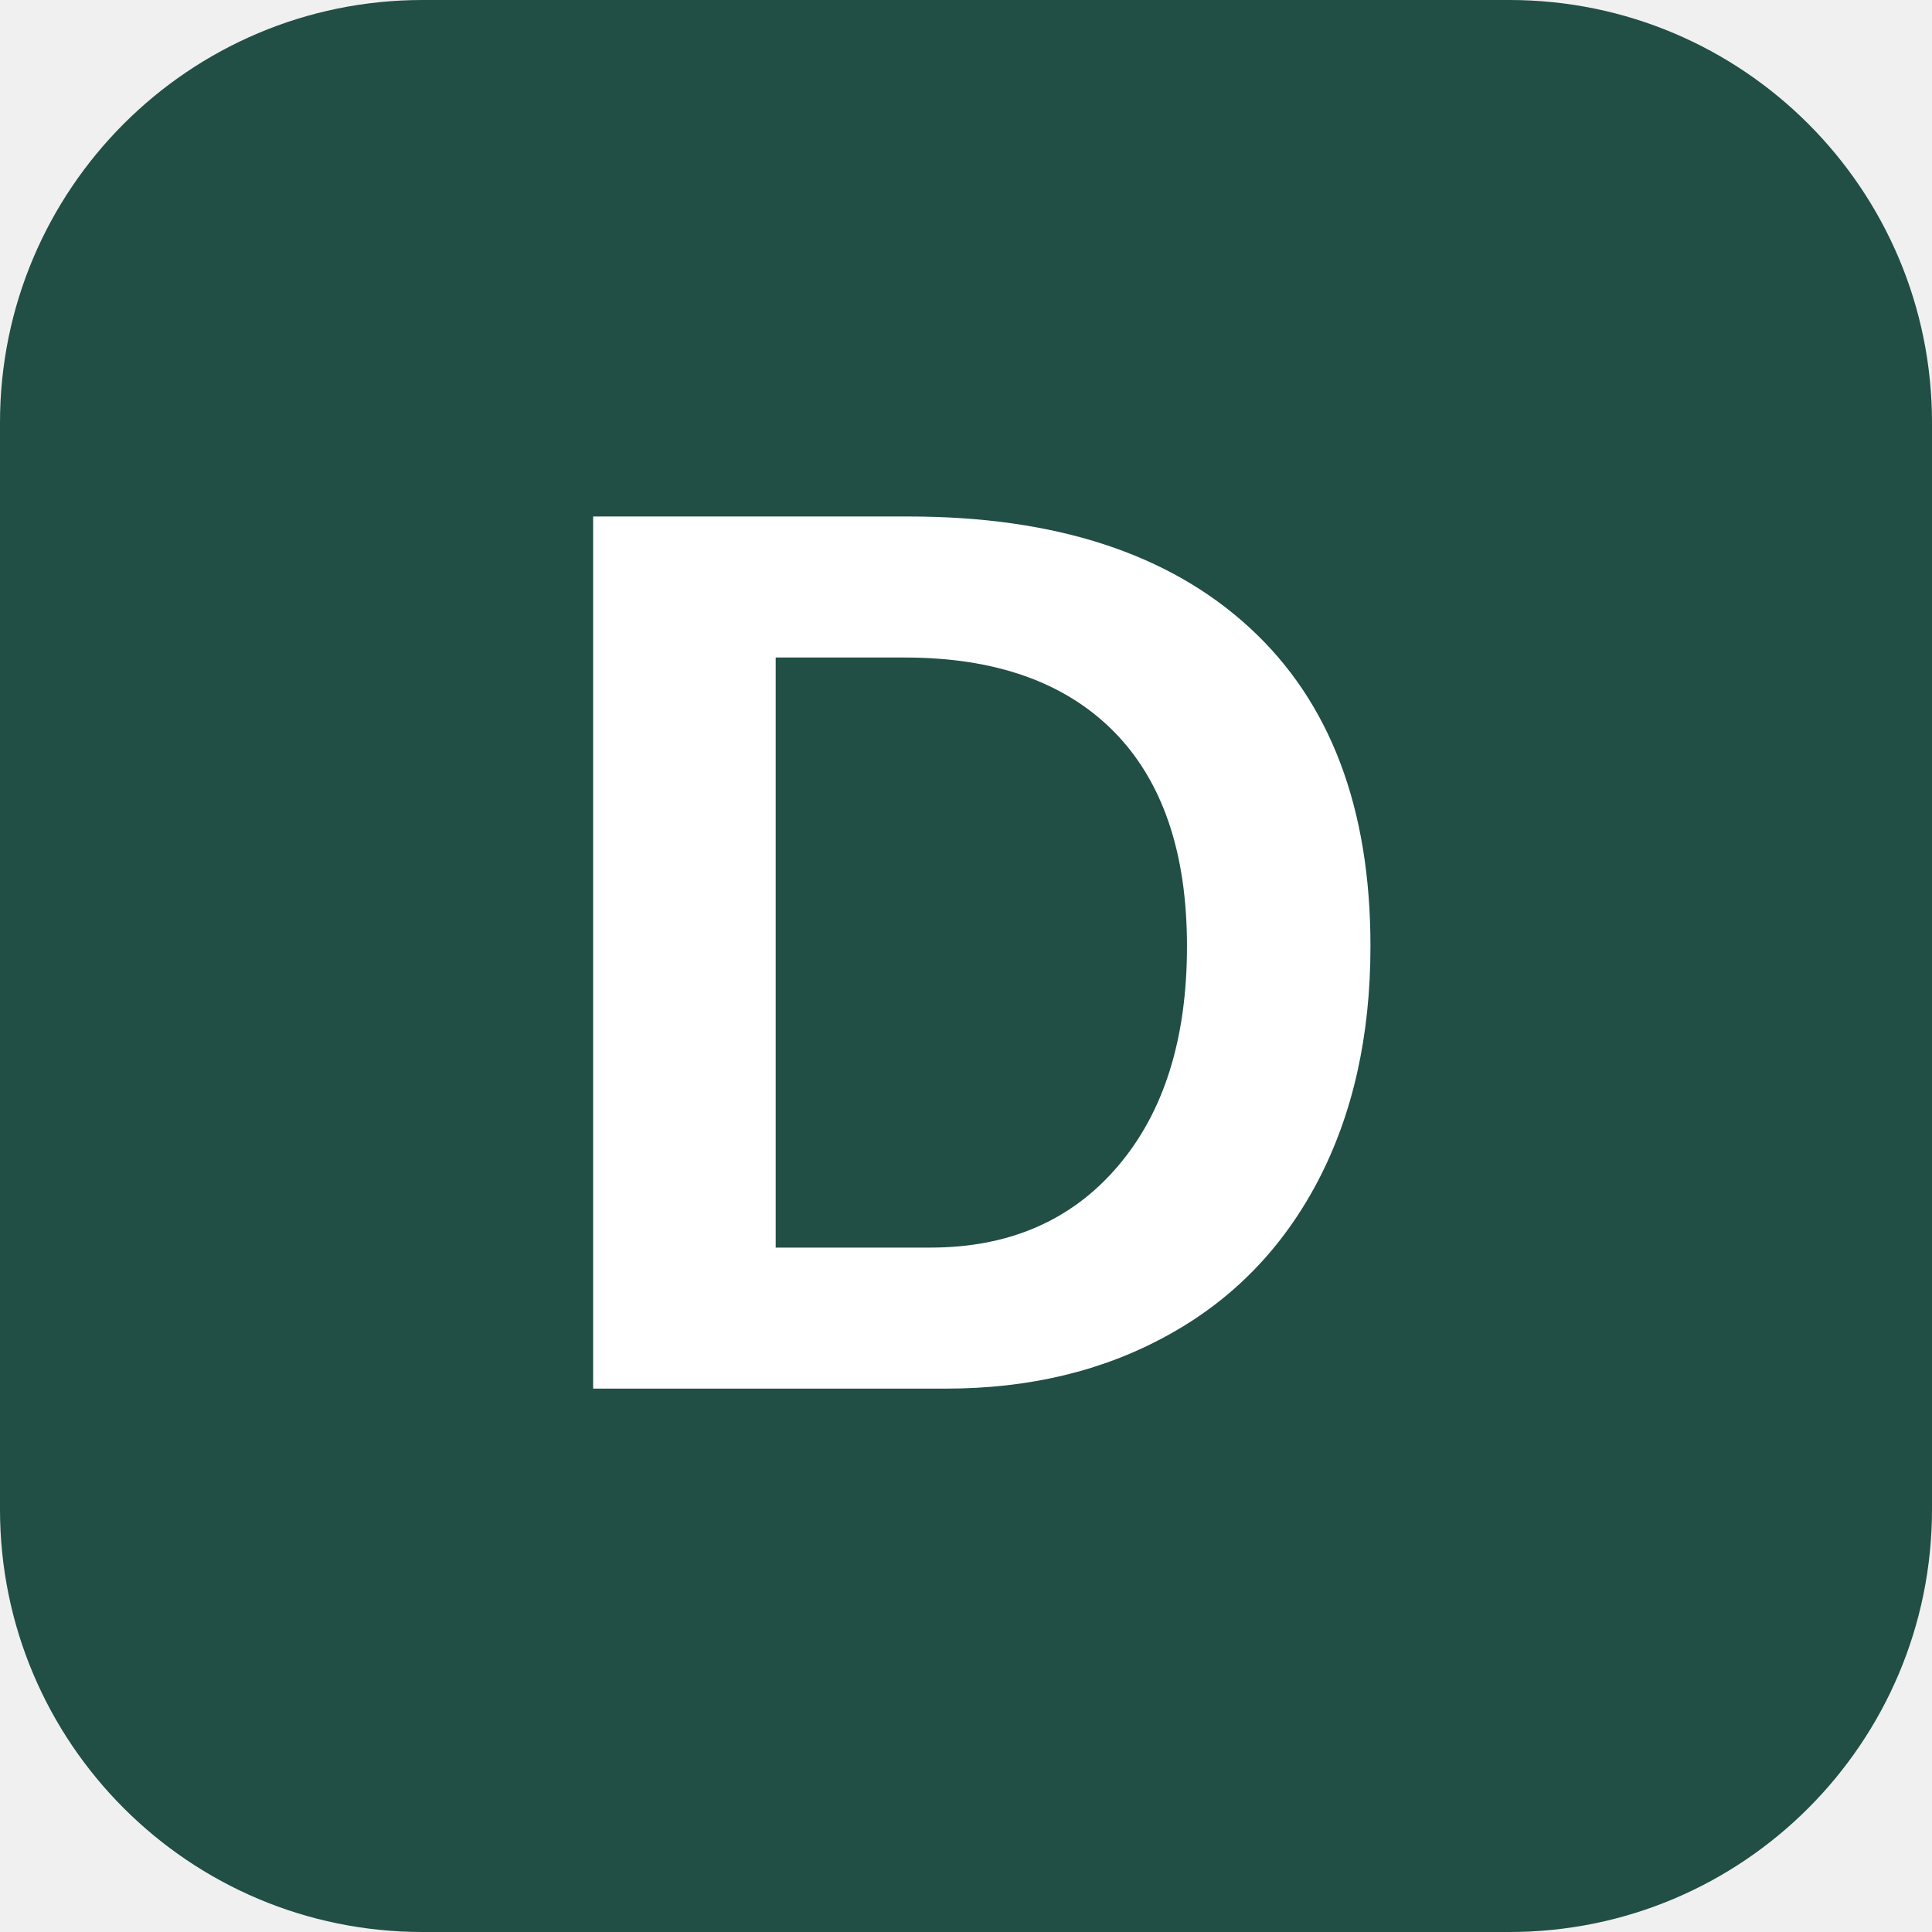
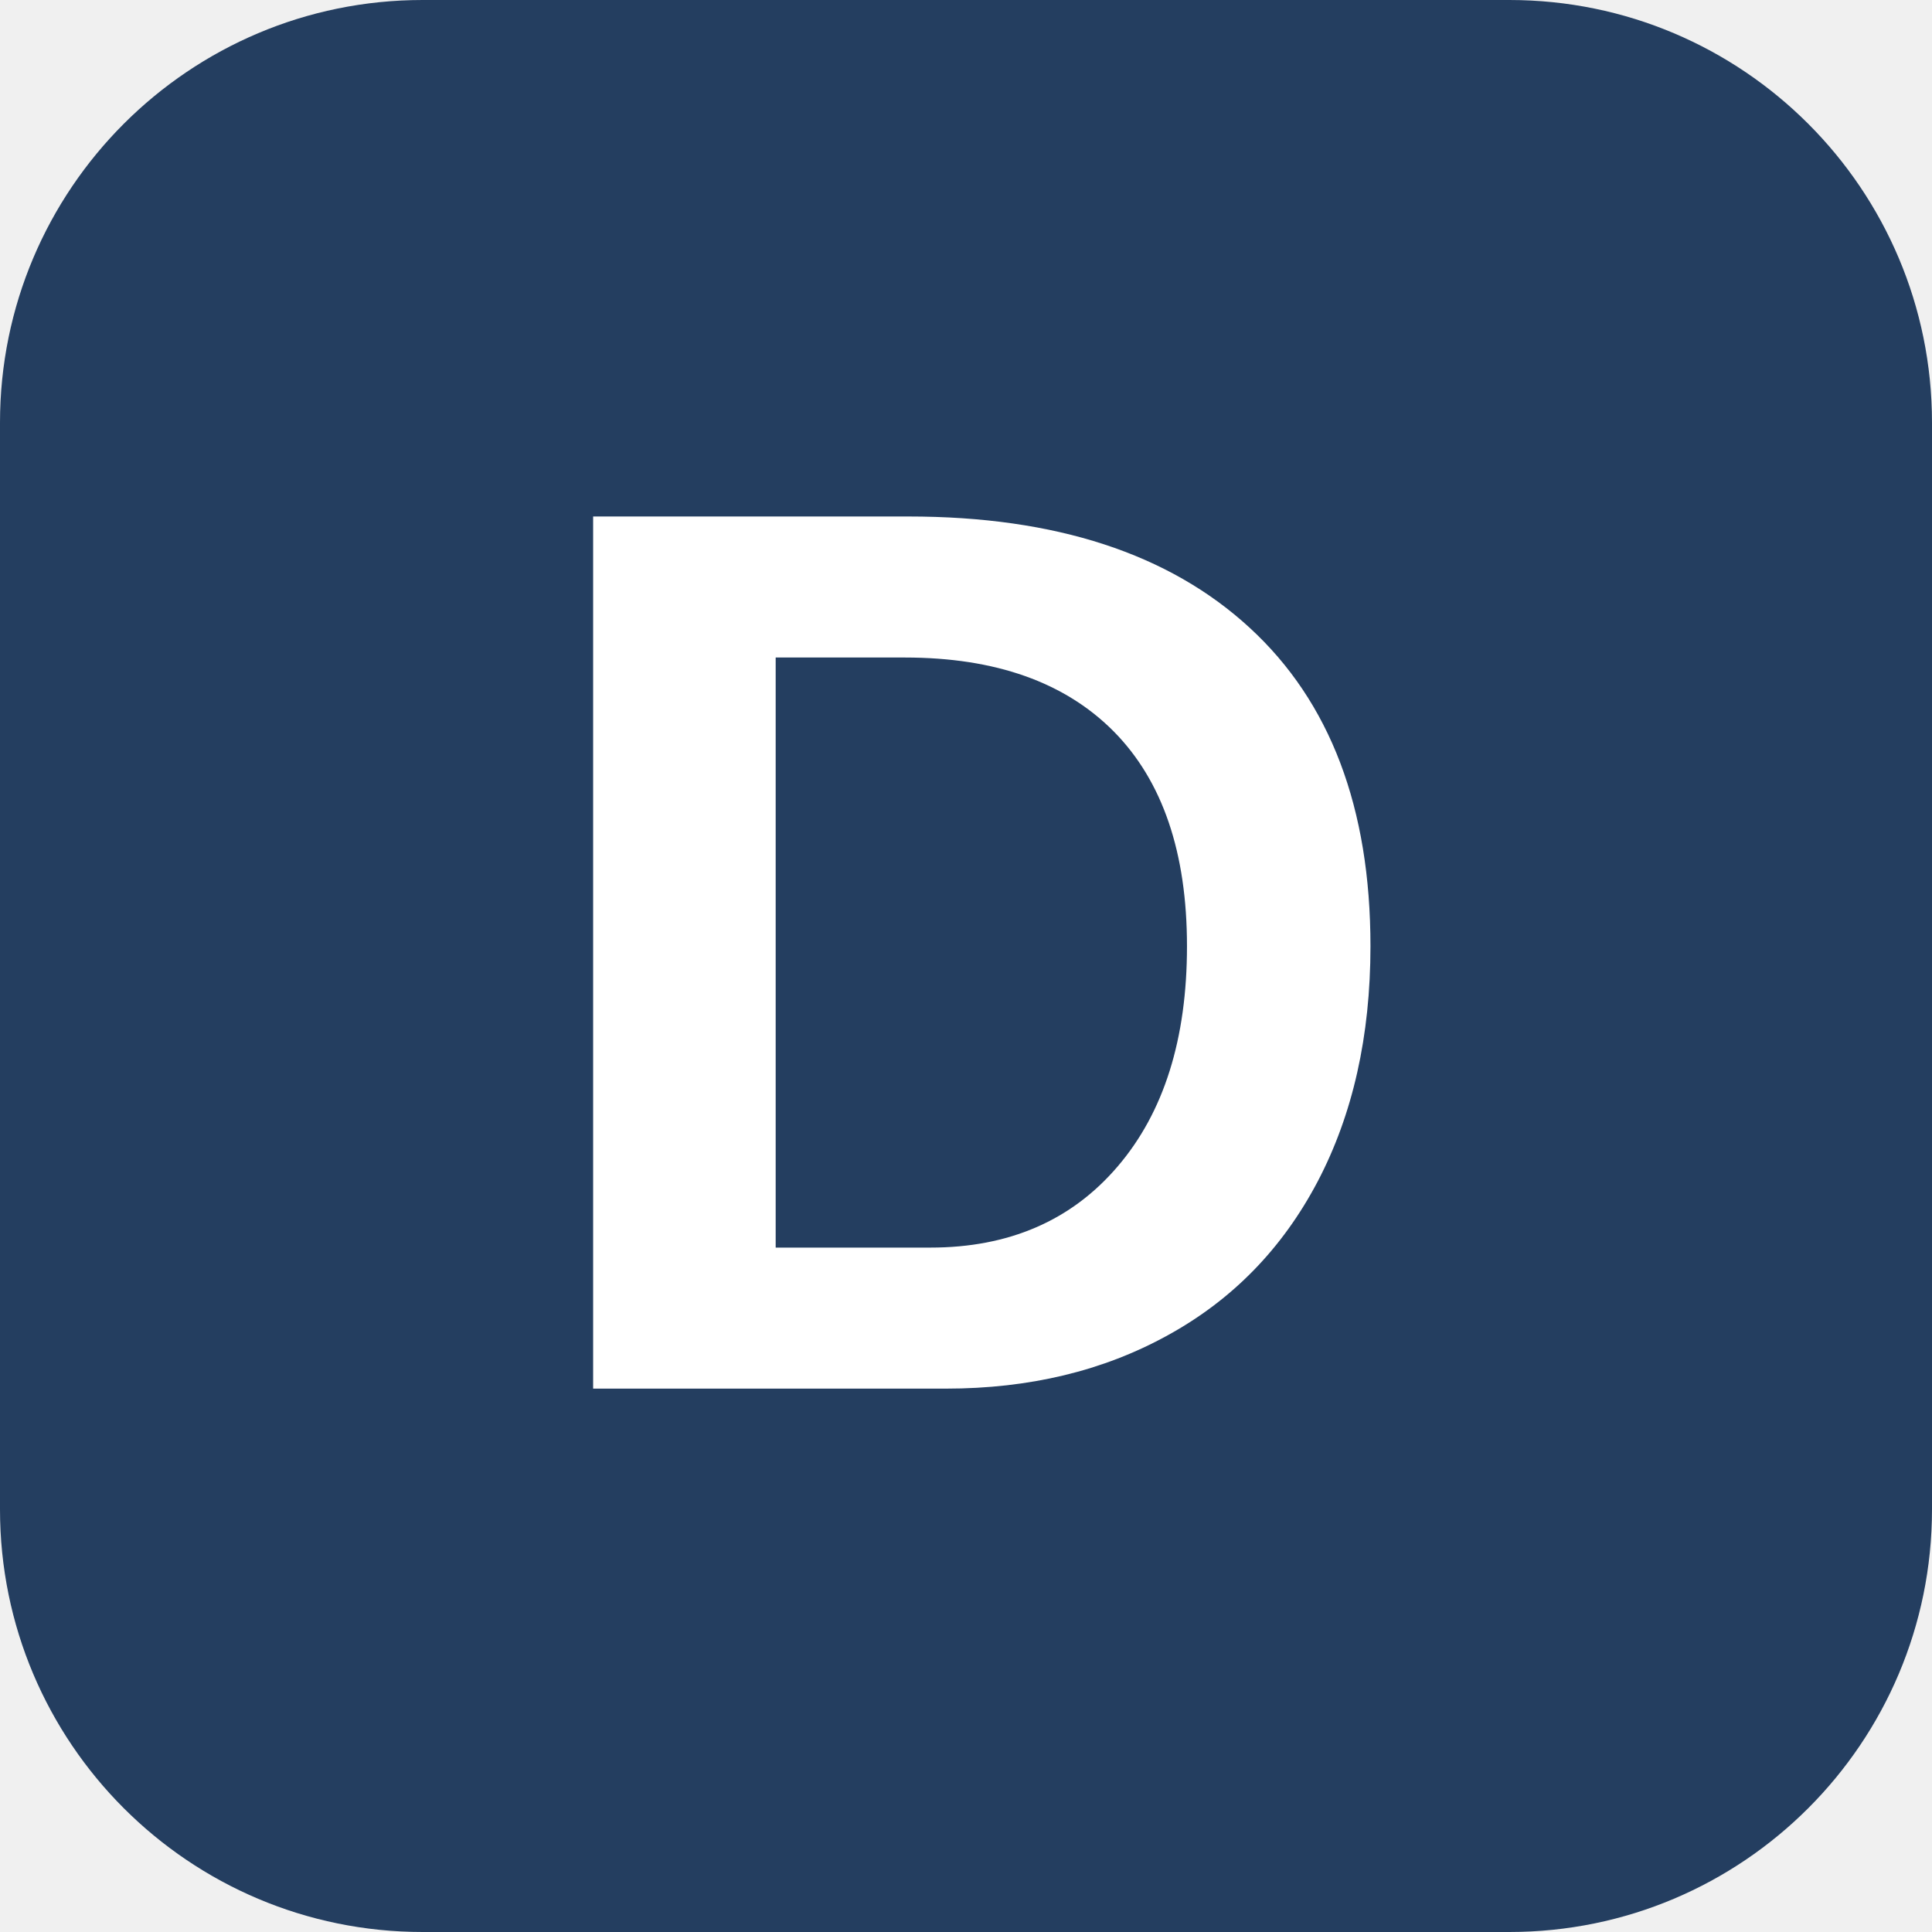
<svg xmlns="http://www.w3.org/2000/svg" viewBox="0 0 64 64">
-   <rect width="64" height="64" rx="14" fill="#214e45" />
+   <rect width="64" height="64" rx="14" fill="#243e60" />
  <text x="32" y="46" text-anchor="middle" fill="white" font-family="Arial,sans-serif" font-size="42" font-weight="700">D</text>
</svg>
